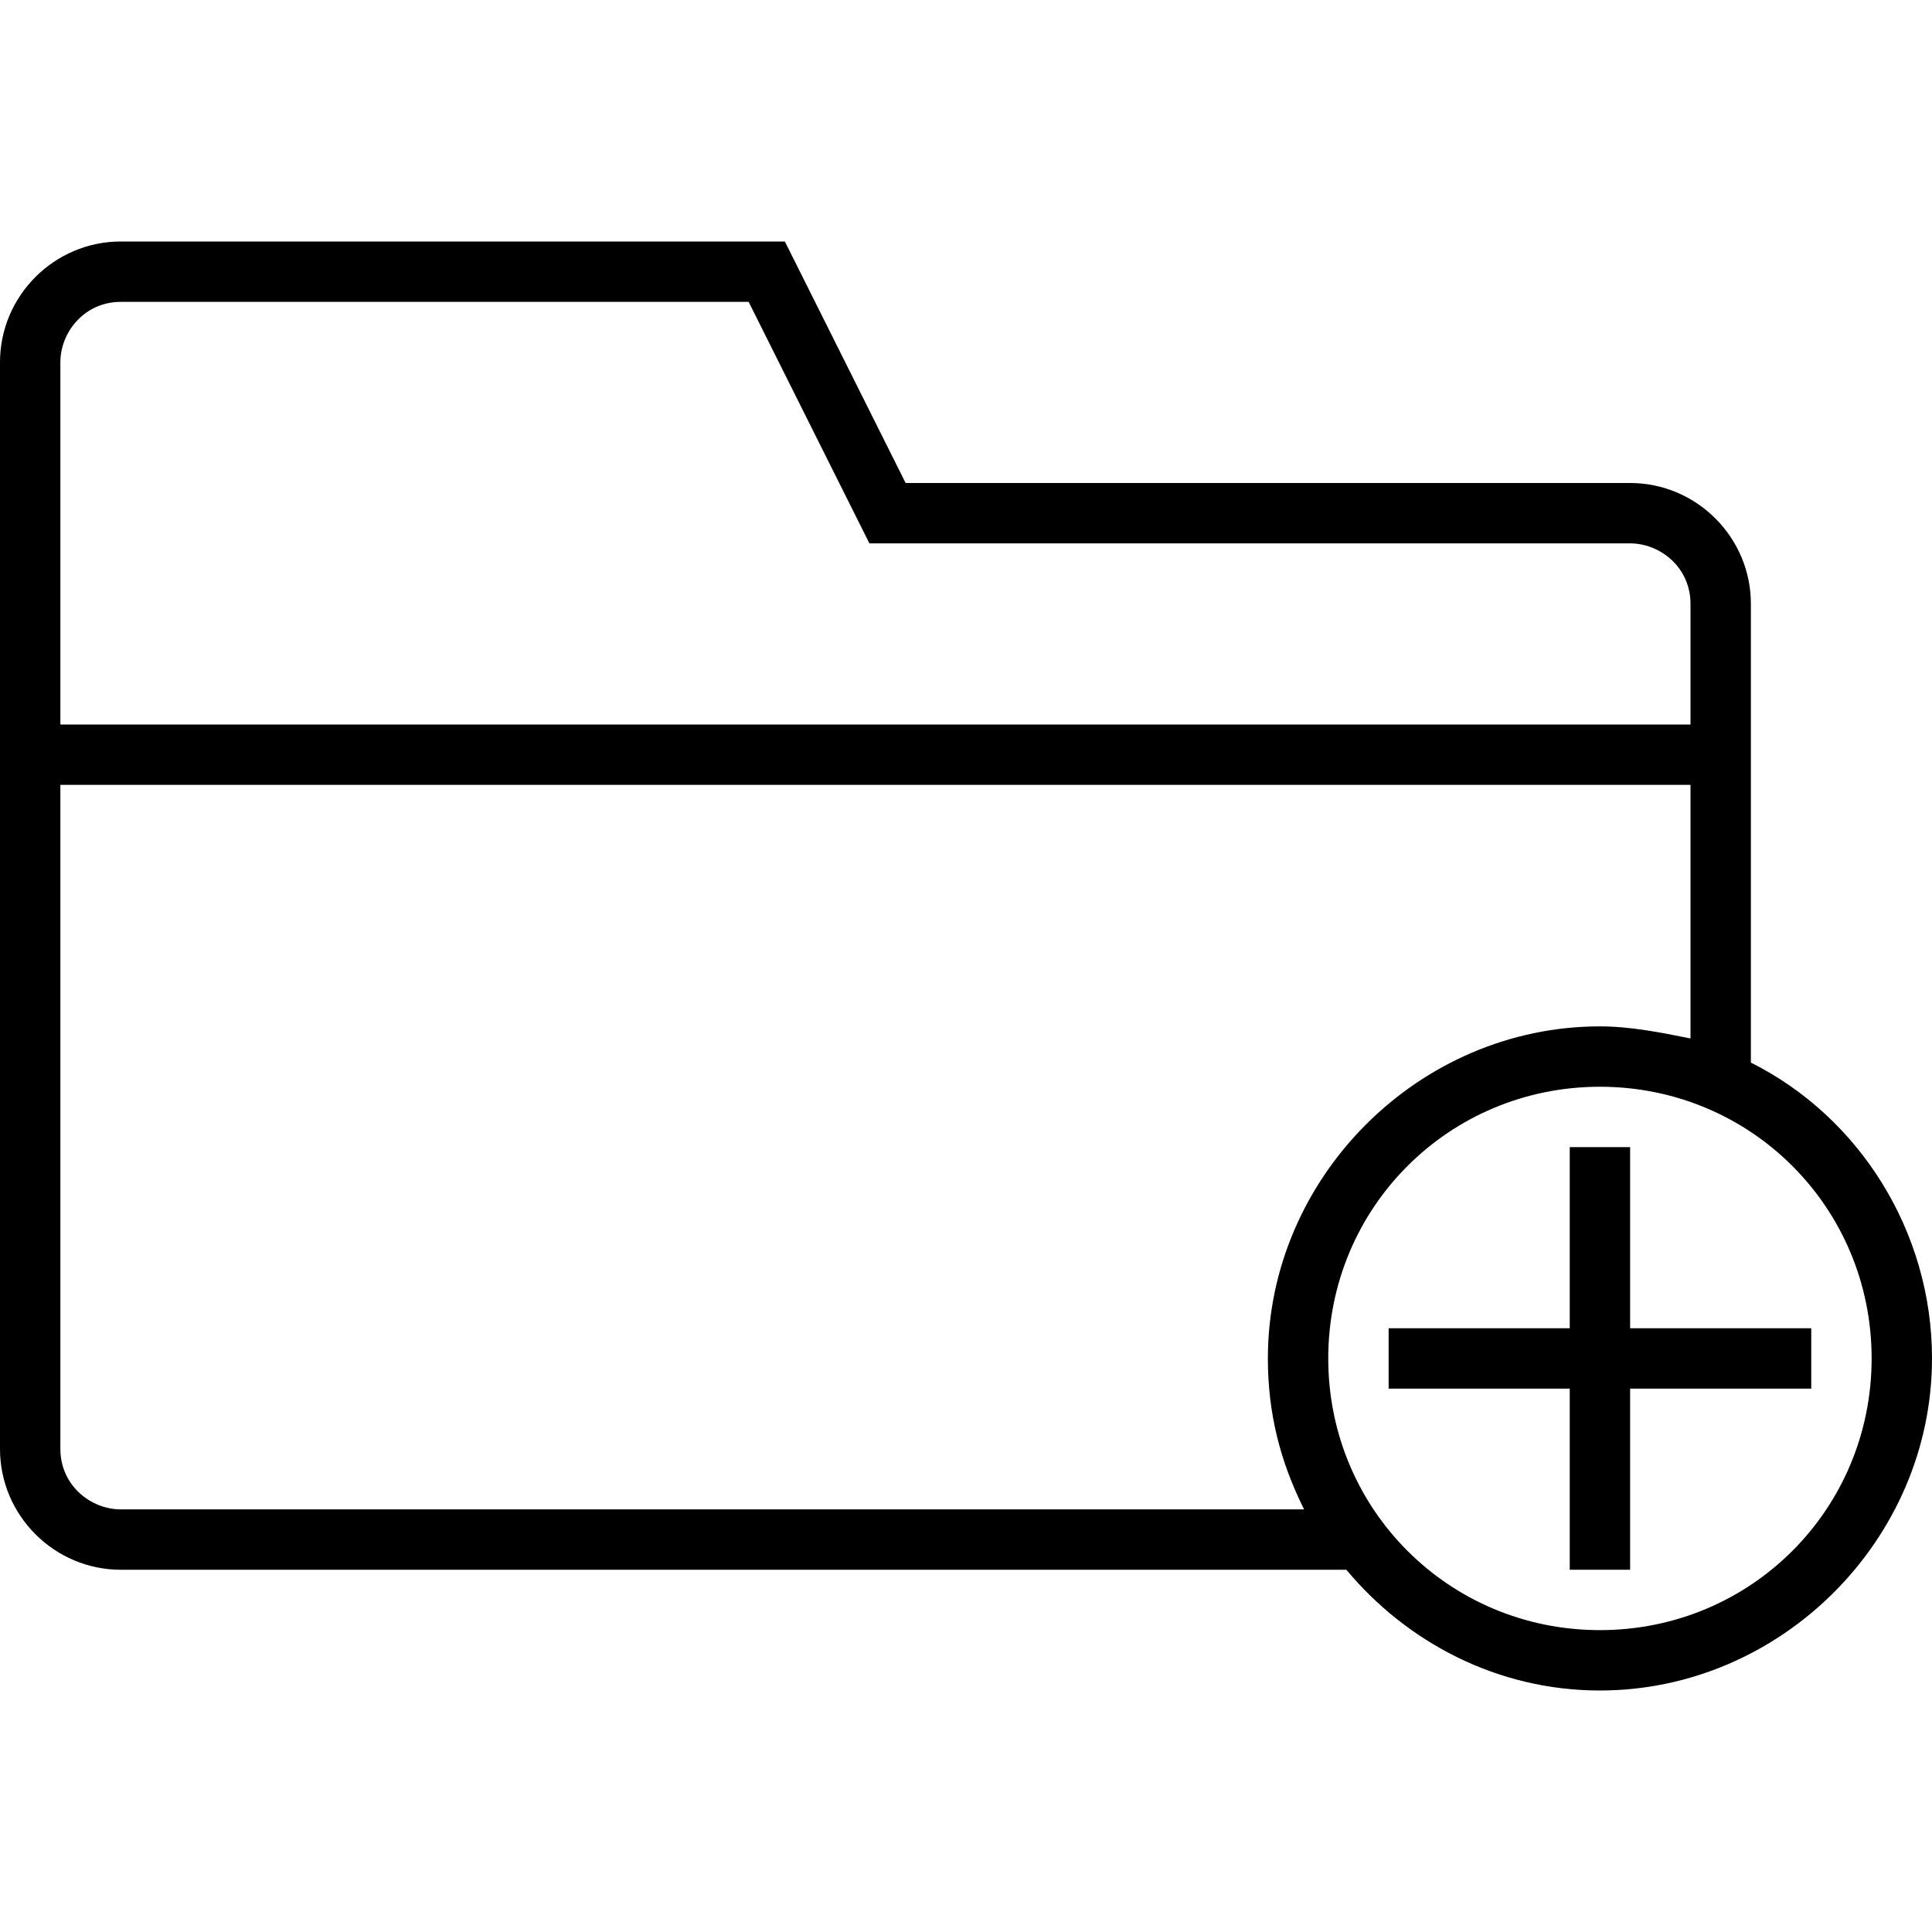
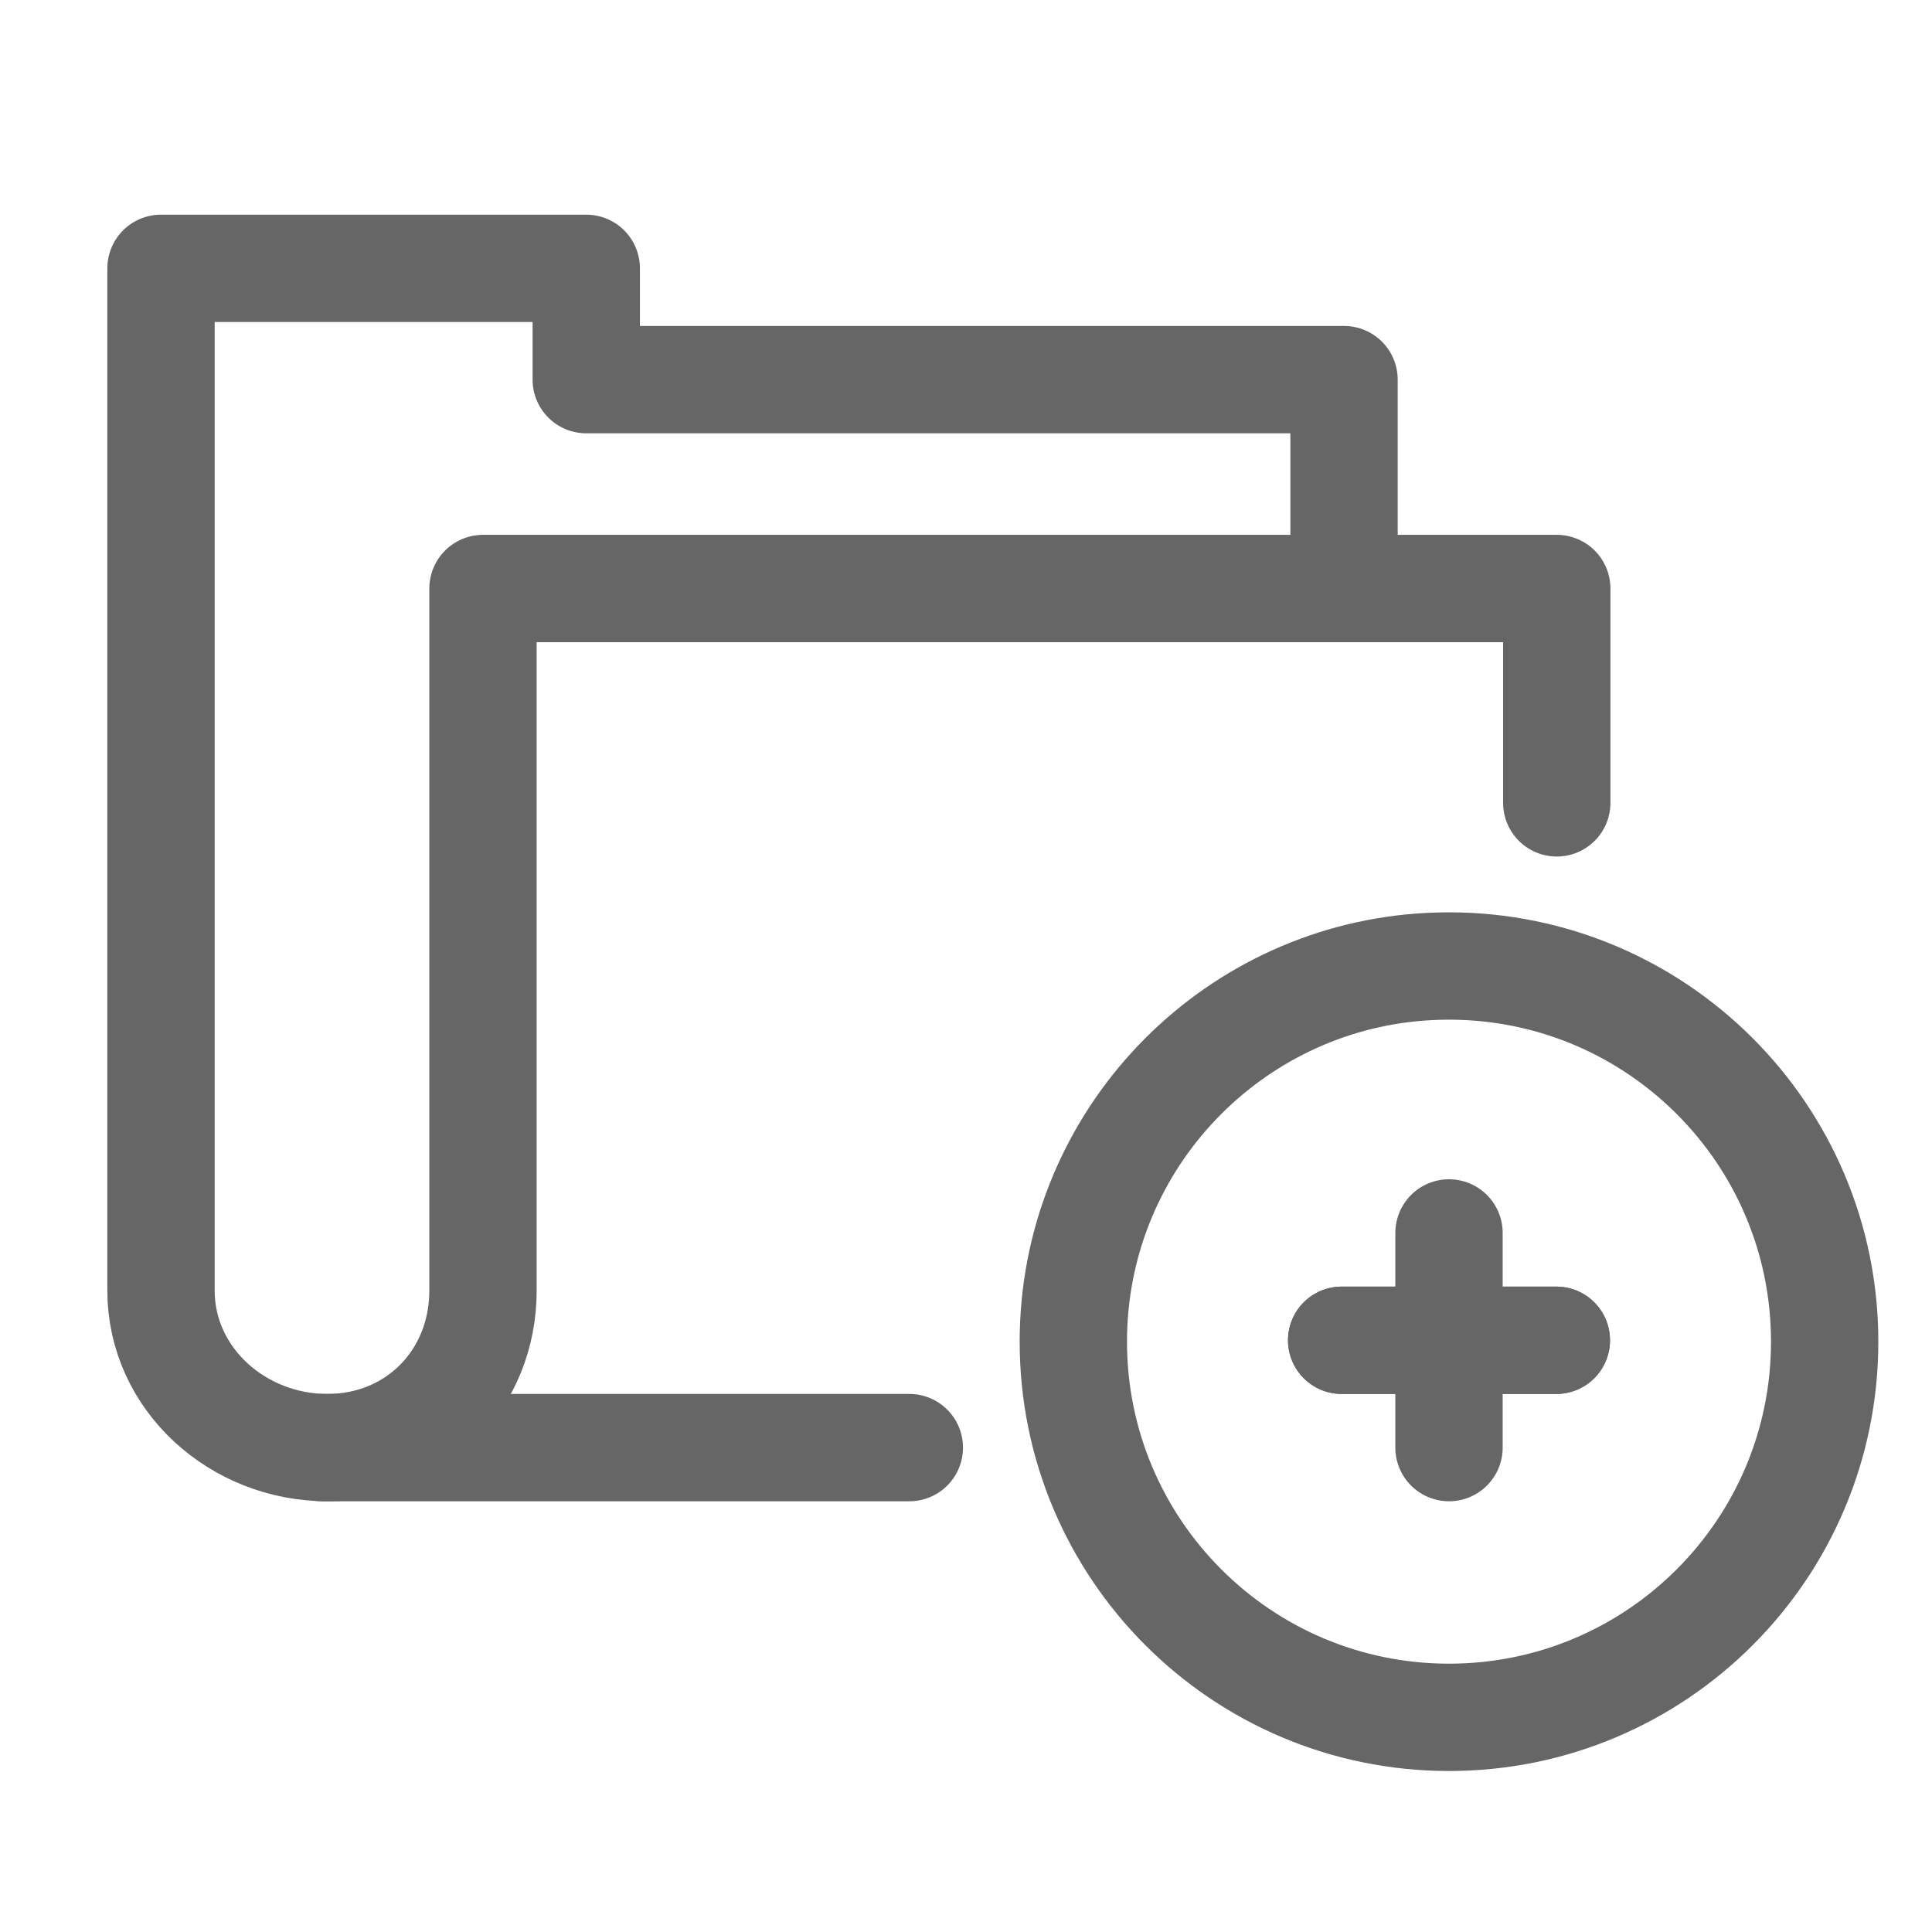
- <svg xmlns="http://www.w3.org/2000/svg" version="1.1" id="Capa_1" x="0px" y="0px" width="24px" height="24px" viewBox="0 0 612 612" style="enable-background:new 0 0 612 612;" xml:space="preserve">
-   <g>
-     <g id="folder-add" viewBox="0 0 612 612">
-       <polygon points="516.375,420.75 516.375,363.375 497.25,363.375 497.25,420.75 439.875,420.75 439.875,439.875 497.25,439.875     497.25,497.25 516.375,497.25 516.375,439.875 573.75,439.875 573.75,420.75   " />
-       <path d="M554.625,336.6V191.25c0-21.038-17.213-38.25-38.25-38.25h-229.5l-38.25-76.5H38.25C17.212,76.5,0,93.712,0,114.75V459    c0,21.037,17.212,38.25,38.25,38.25h388.237c19.125,22.95,47.812,38.25,80.325,38.25C564.188,535.5,612,487.688,612,430.312    C612,390.15,589.05,353.812,554.625,336.6z M19.125,114.75c0-9.562,7.65-19.125,19.125-19.125h198.9l38.25,76.5h240.975    c9.562,0,19.125,7.65,19.125,19.125v38.25H19.125V114.75z M38.25,478.125c-9.562,0-19.125-7.65-19.125-19.125V248.625H535.5    v80.325c-9.562-1.913-19.125-3.825-28.688-3.825c-57.375,0-105.188,47.812-105.188,105.188c0,17.213,3.825,32.513,11.475,47.812    H38.25z M506.812,516.375c-47.812,0-86.062-38.25-86.062-86.062S459,344.25,506.812,344.25s86.062,38.25,86.062,86.062    S554.625,516.375,506.812,516.375z" />
+ <svg xmlns="http://www.w3.org/2000/svg" width="18px" height="18px" viewBox="0 0 18 18" version="1.1">
+   <defs />
+   <g stroke="#666" fill="#666">
+     <g id="folder-add" viewBox="0 0 18 18" stroke-width="1" fill="none" fill-rule="evenodd">
+       <g transform="translate(-384, -255)">
+         <g transform="translate(385, 257)">
+           <g stroke-linecap="round" stroke-linejoin="round">
+             <path d="M11.522,3.483 L11.522,1.537 L4.462,1.537 L4.462,0.5 L0.5,0.5 L0.5,10.023 C0.5,10.851 1.219,11.487 2.049,11.487 C2.877,11.487 3.5,10.851 3.5,10.023 L3.5,3.483 L13.504,3.483 L13.504,5.48" />
+             <path d="M2,11.487 L7.472,11.487" />
+             <path d="M11.5,10.487 L13.5,10.487" />
+             <path d="M11.5,10.487 L13.5,10.487" />
+             <path d="M12.5,11.487 L12.5,9.487" />
+           </g>
+           <path d="M12.5,14 C10.567,14 9,12.433 9,10.5 C9,8.685 10.382,7.192 12.151,7.017 C12.266,7.006 12.382,7 12.5,7 C14.433,7 16,8.567 16,10.5 C16,12.433 14.433,14 12.5,14 Z" />
+         </g>
+       </g>
    </g>
  </g>
</svg>
